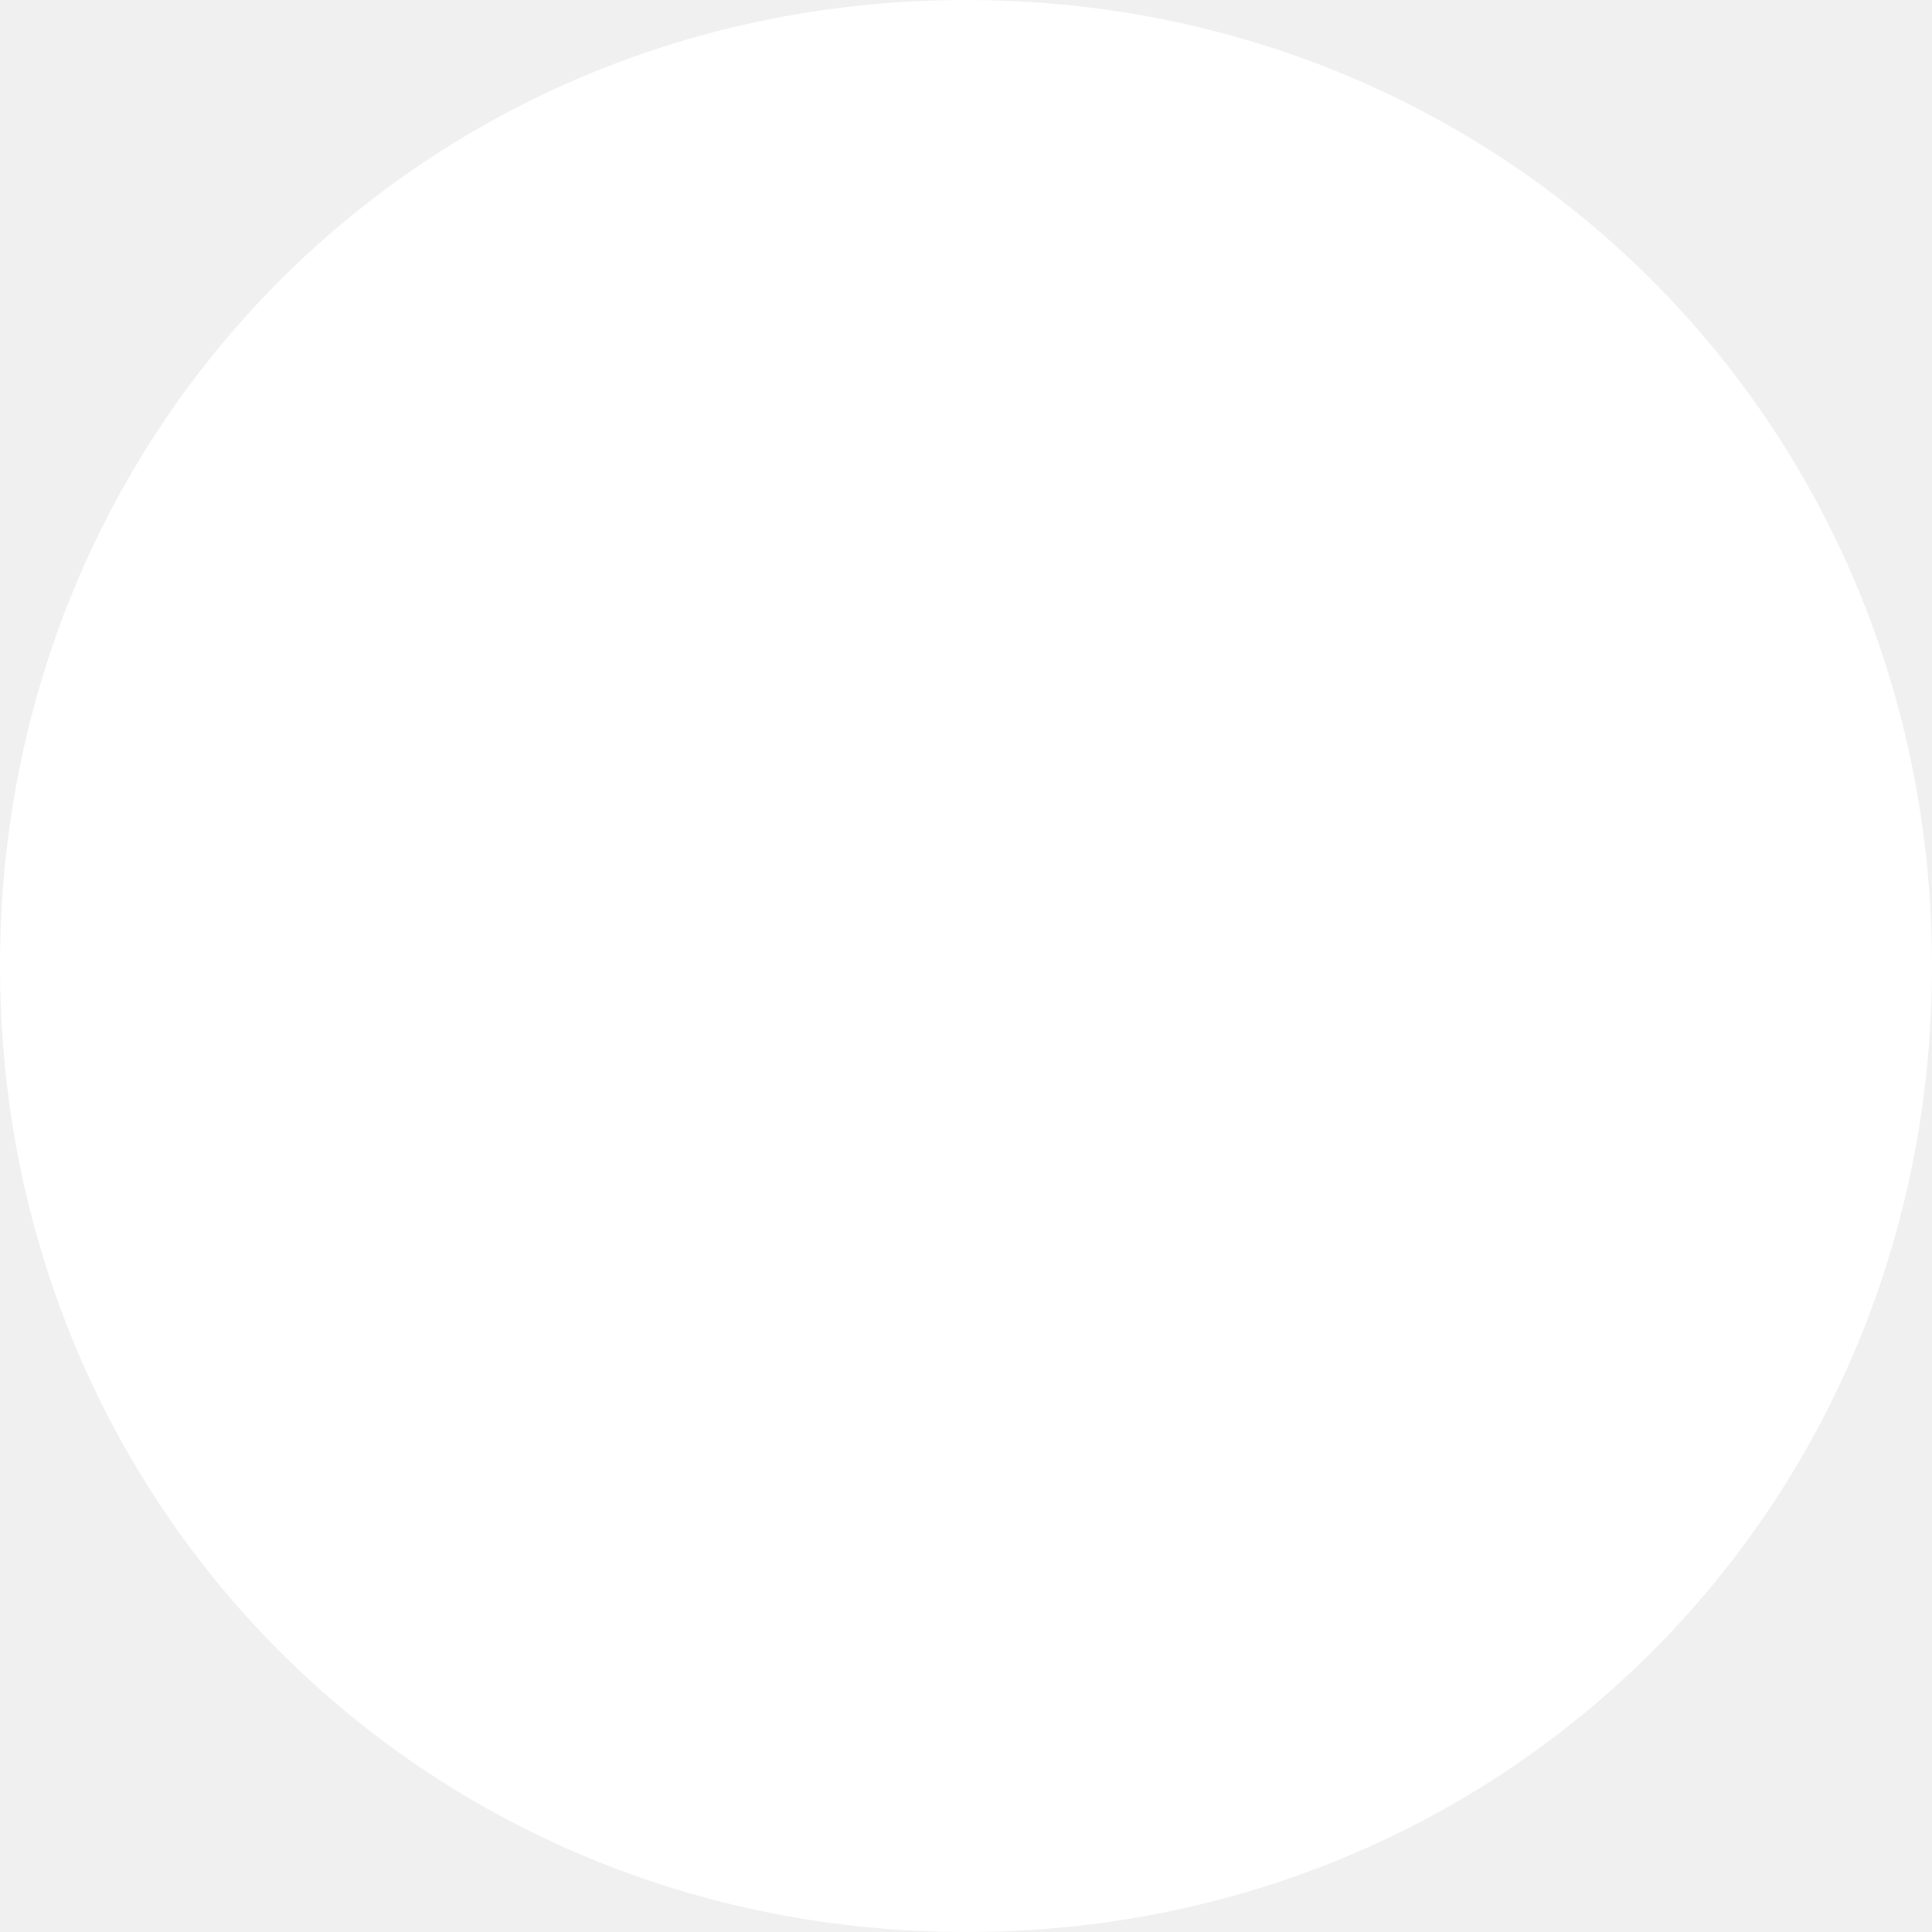
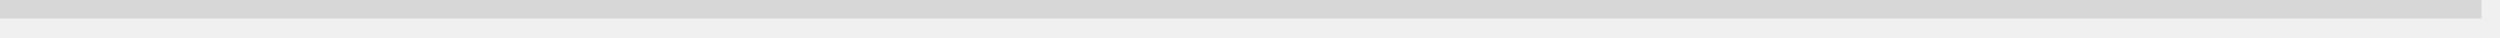
- <svg xmlns="http://www.w3.org/2000/svg" version="1.1" width="6px" height="6px">
-   <g transform="matrix(1 0 0 1 -342 -41 )">
-     <path d="M 345 41  C 346.68 41  348 42.32  348 44  C 348 45.68  346.68 47  345 47  C 343.32 47  342 45.68  342 44  C 342 42.32  343.32 41  345 41  Z " fill-rule="nonzero" fill="#ffffff" stroke="none" />
+ <svg xmlns="http://www.w3.org/2000/svg" version="1.1" width="135px" height="2px">
+   <g transform="matrix(1 0 0 1 -31 -138 )">
+     <path d="M 31 138.5  L 165 138.5  " stroke-width="1" stroke="#d7d7d7" fill="none" />
  </g>
</svg>
